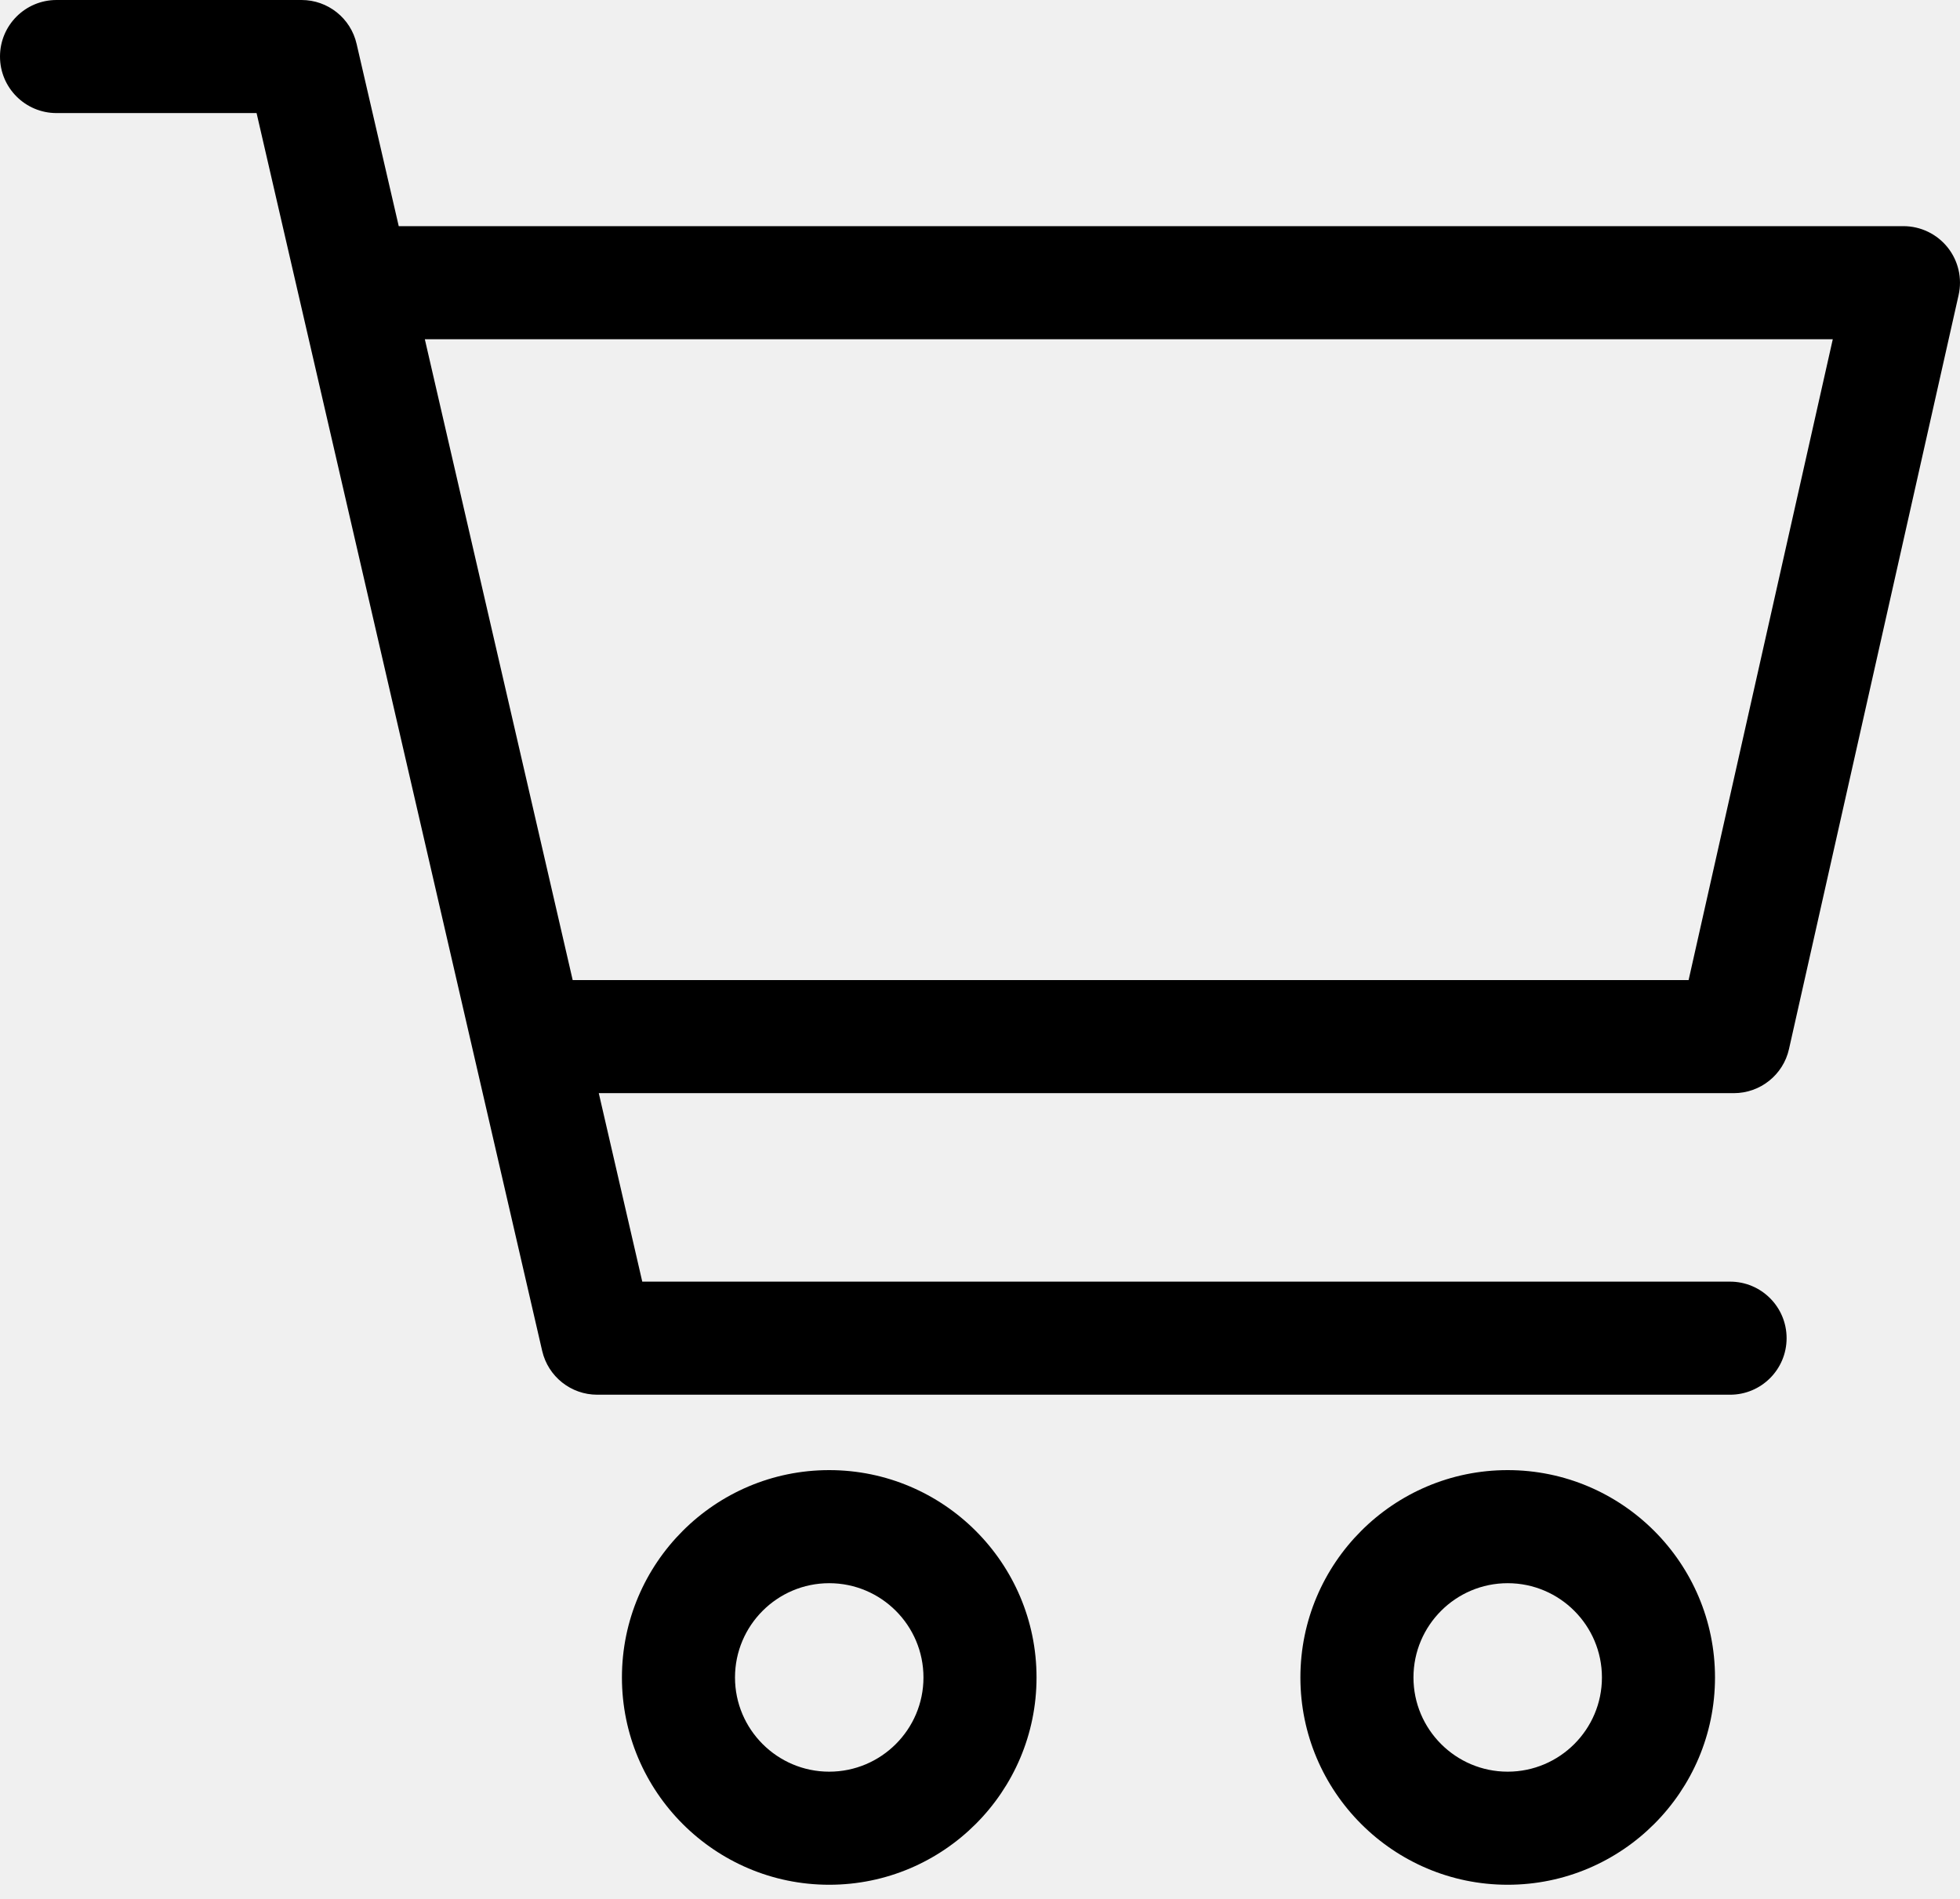
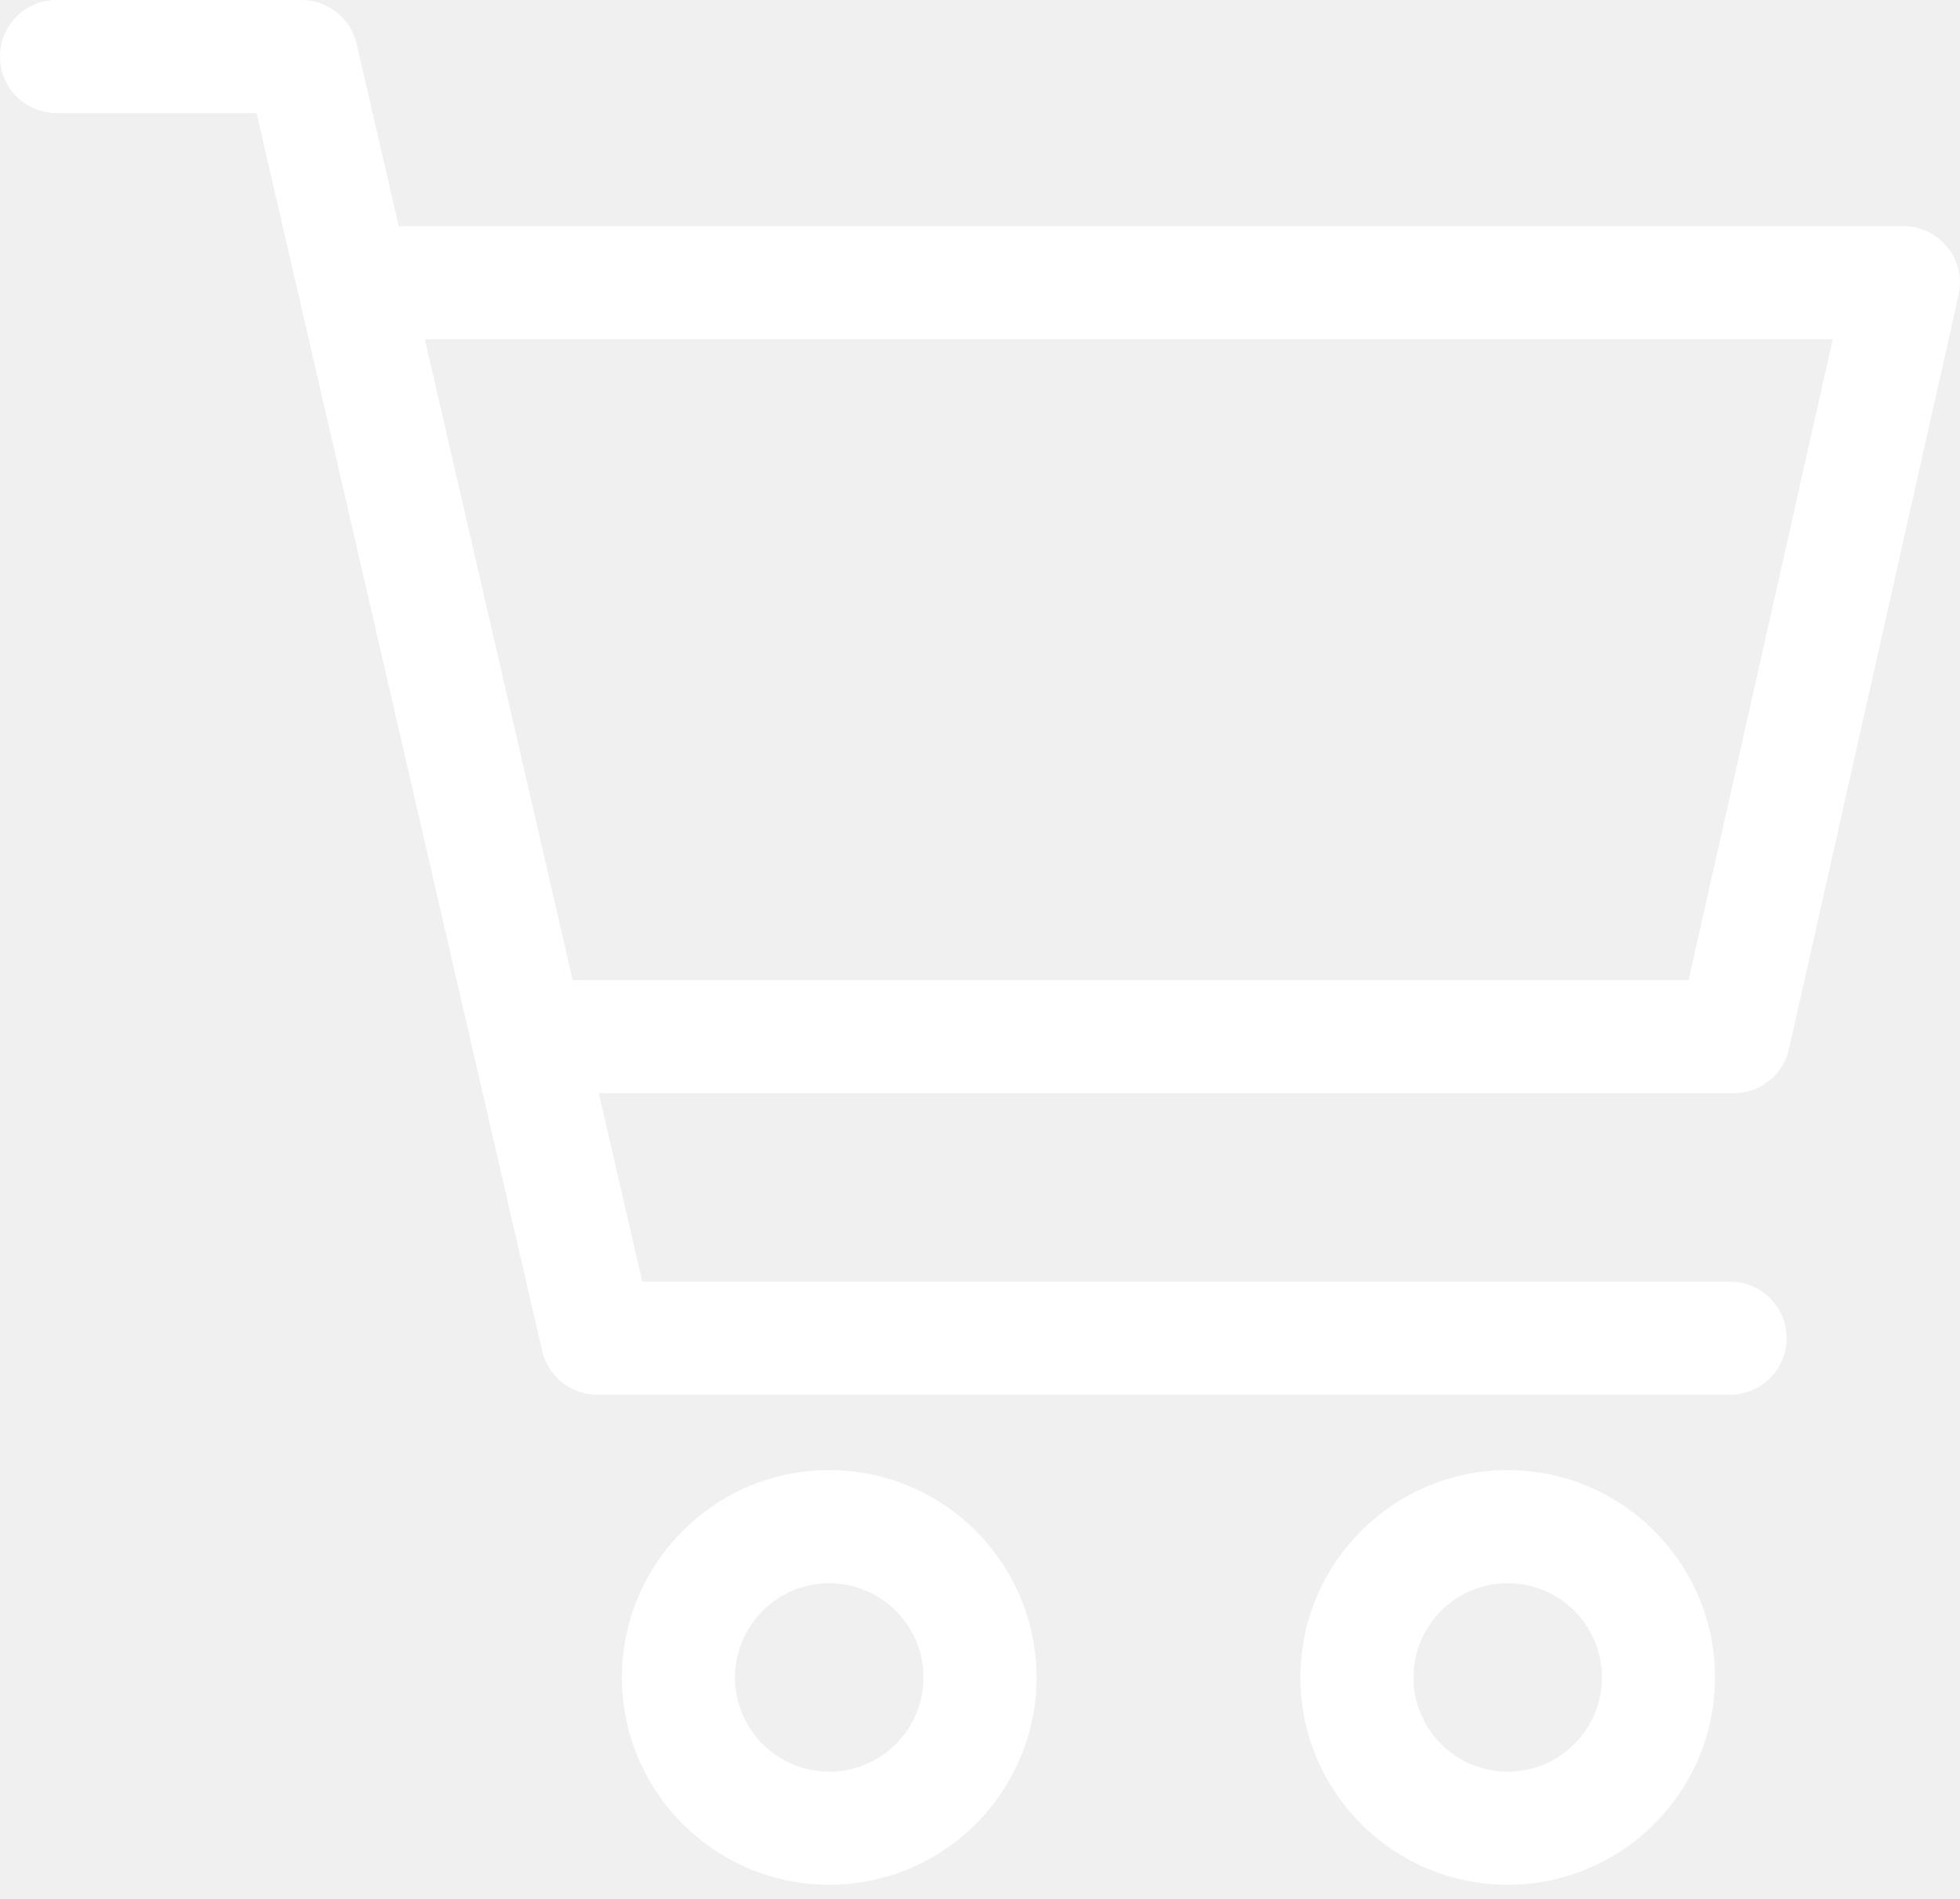
- <svg xmlns="http://www.w3.org/2000/svg" width="32" height="31" viewBox="0 0 32 31">
+ <svg xmlns="http://www.w3.org/2000/svg" width="32" height="31" viewBox="0 0 32 31" fill="white">
  <path d="M31.798 4.039C31.623 3.82 31.357 3.692 31.077 3.692H6.51L5.822 0.716C5.726 0.297 5.353 0 4.923 0H0.923C0.413 0 0 0.413 0 0.923C0 1.433 0.413 1.846 0.923 1.846H4.189L8.852 22.054C8.949 22.473 9.322 22.769 9.751 22.769H28.246C28.756 22.769 29.169 22.356 29.169 21.846C29.169 21.336 28.756 20.923 28.246 20.923H10.486L9.776 17.846H28.308C28.739 17.846 29.114 17.547 29.208 17.126L31.977 4.818C32.039 4.544 31.973 4.258 31.798 4.039ZM27.569 16H9.35L6.936 5.538H29.923L27.569 16Z" />
  <path d="M13.538 24C11.672 24 10.154 25.518 10.154 27.385C10.154 29.251 11.672 30.769 13.538 30.769C15.405 30.769 16.923 29.251 16.923 27.385C16.923 25.518 15.405 24 13.538 24ZM13.538 28.923C12.69 28.923 12 28.233 12 27.385C12 26.536 12.69 25.846 13.538 25.846C14.387 25.846 15.077 26.536 15.077 27.385C15.077 28.233 14.387 28.923 13.538 28.923Z" />
  <path d="M24.615 24C22.749 24 21.231 25.518 21.231 27.385C21.231 29.251 22.749 30.769 24.615 30.769C26.482 30.769 28 29.251 28 27.385C28 25.518 26.482 24 24.615 24ZM24.615 28.923C23.767 28.923 23.077 28.233 23.077 27.385C23.077 26.536 23.767 25.846 24.615 25.846C25.464 25.846 26.154 26.536 26.154 27.385C26.154 28.233 25.464 28.923 24.615 28.923Z" />
</svg>
